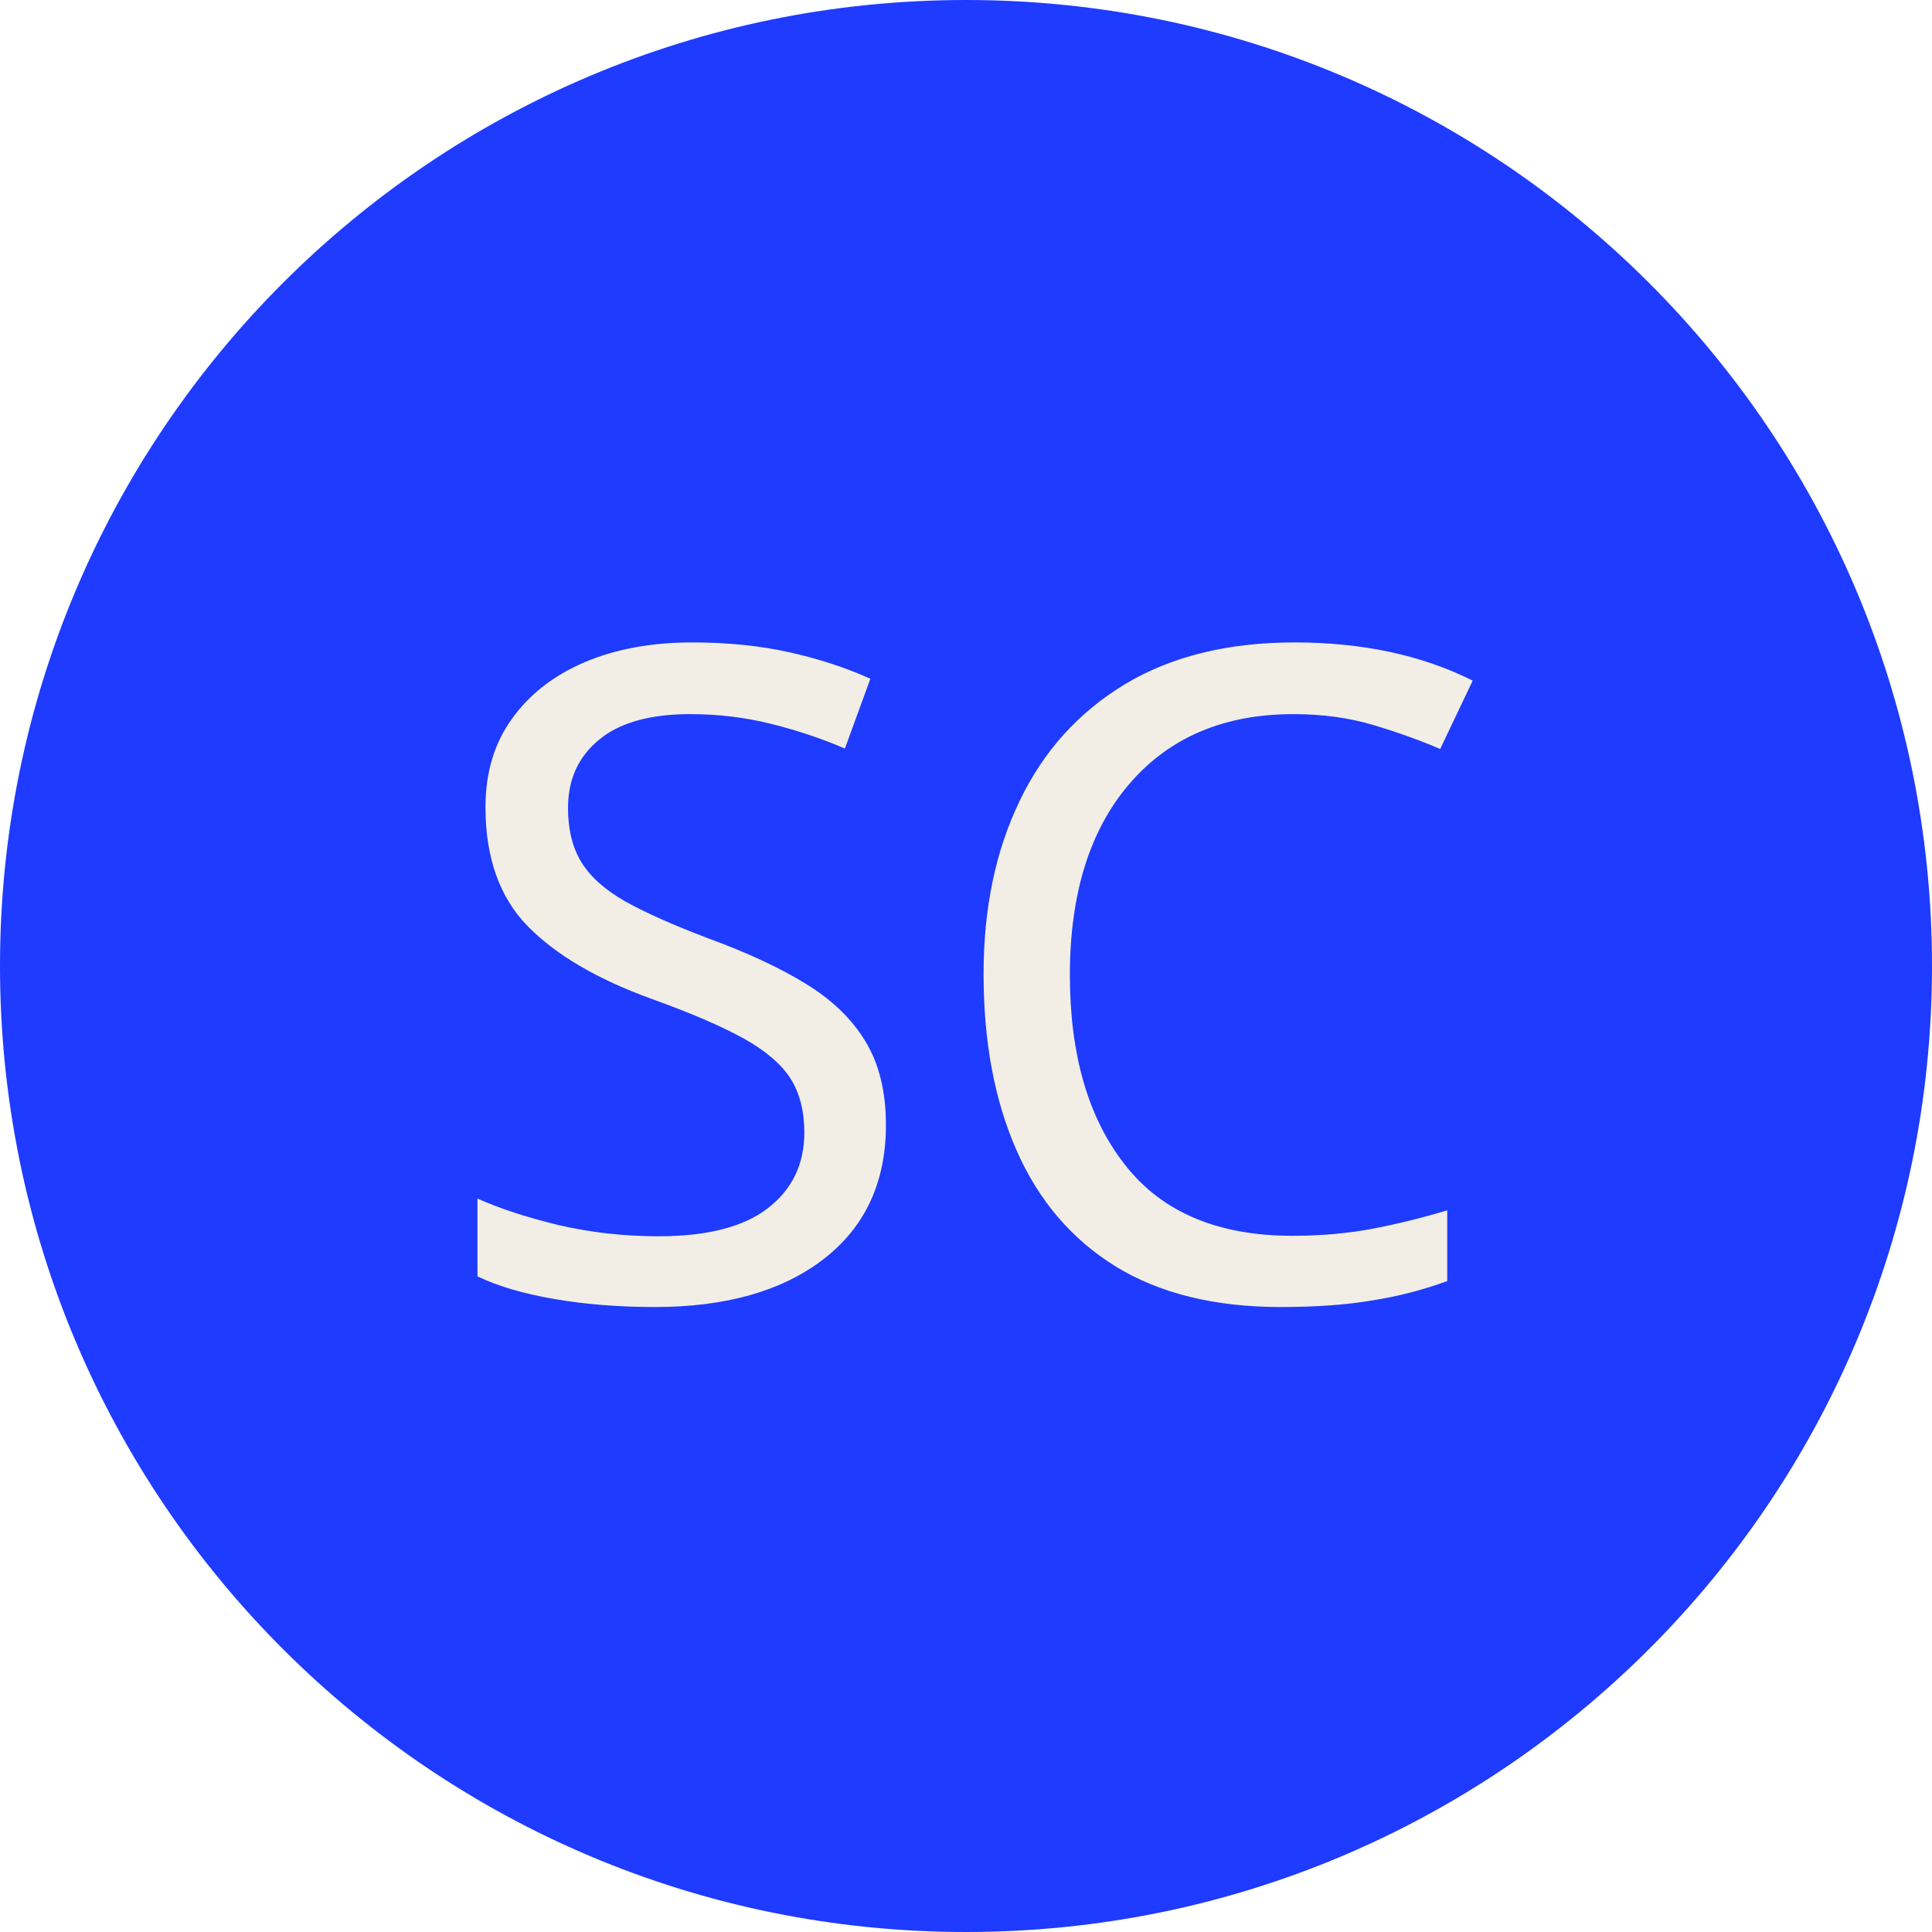
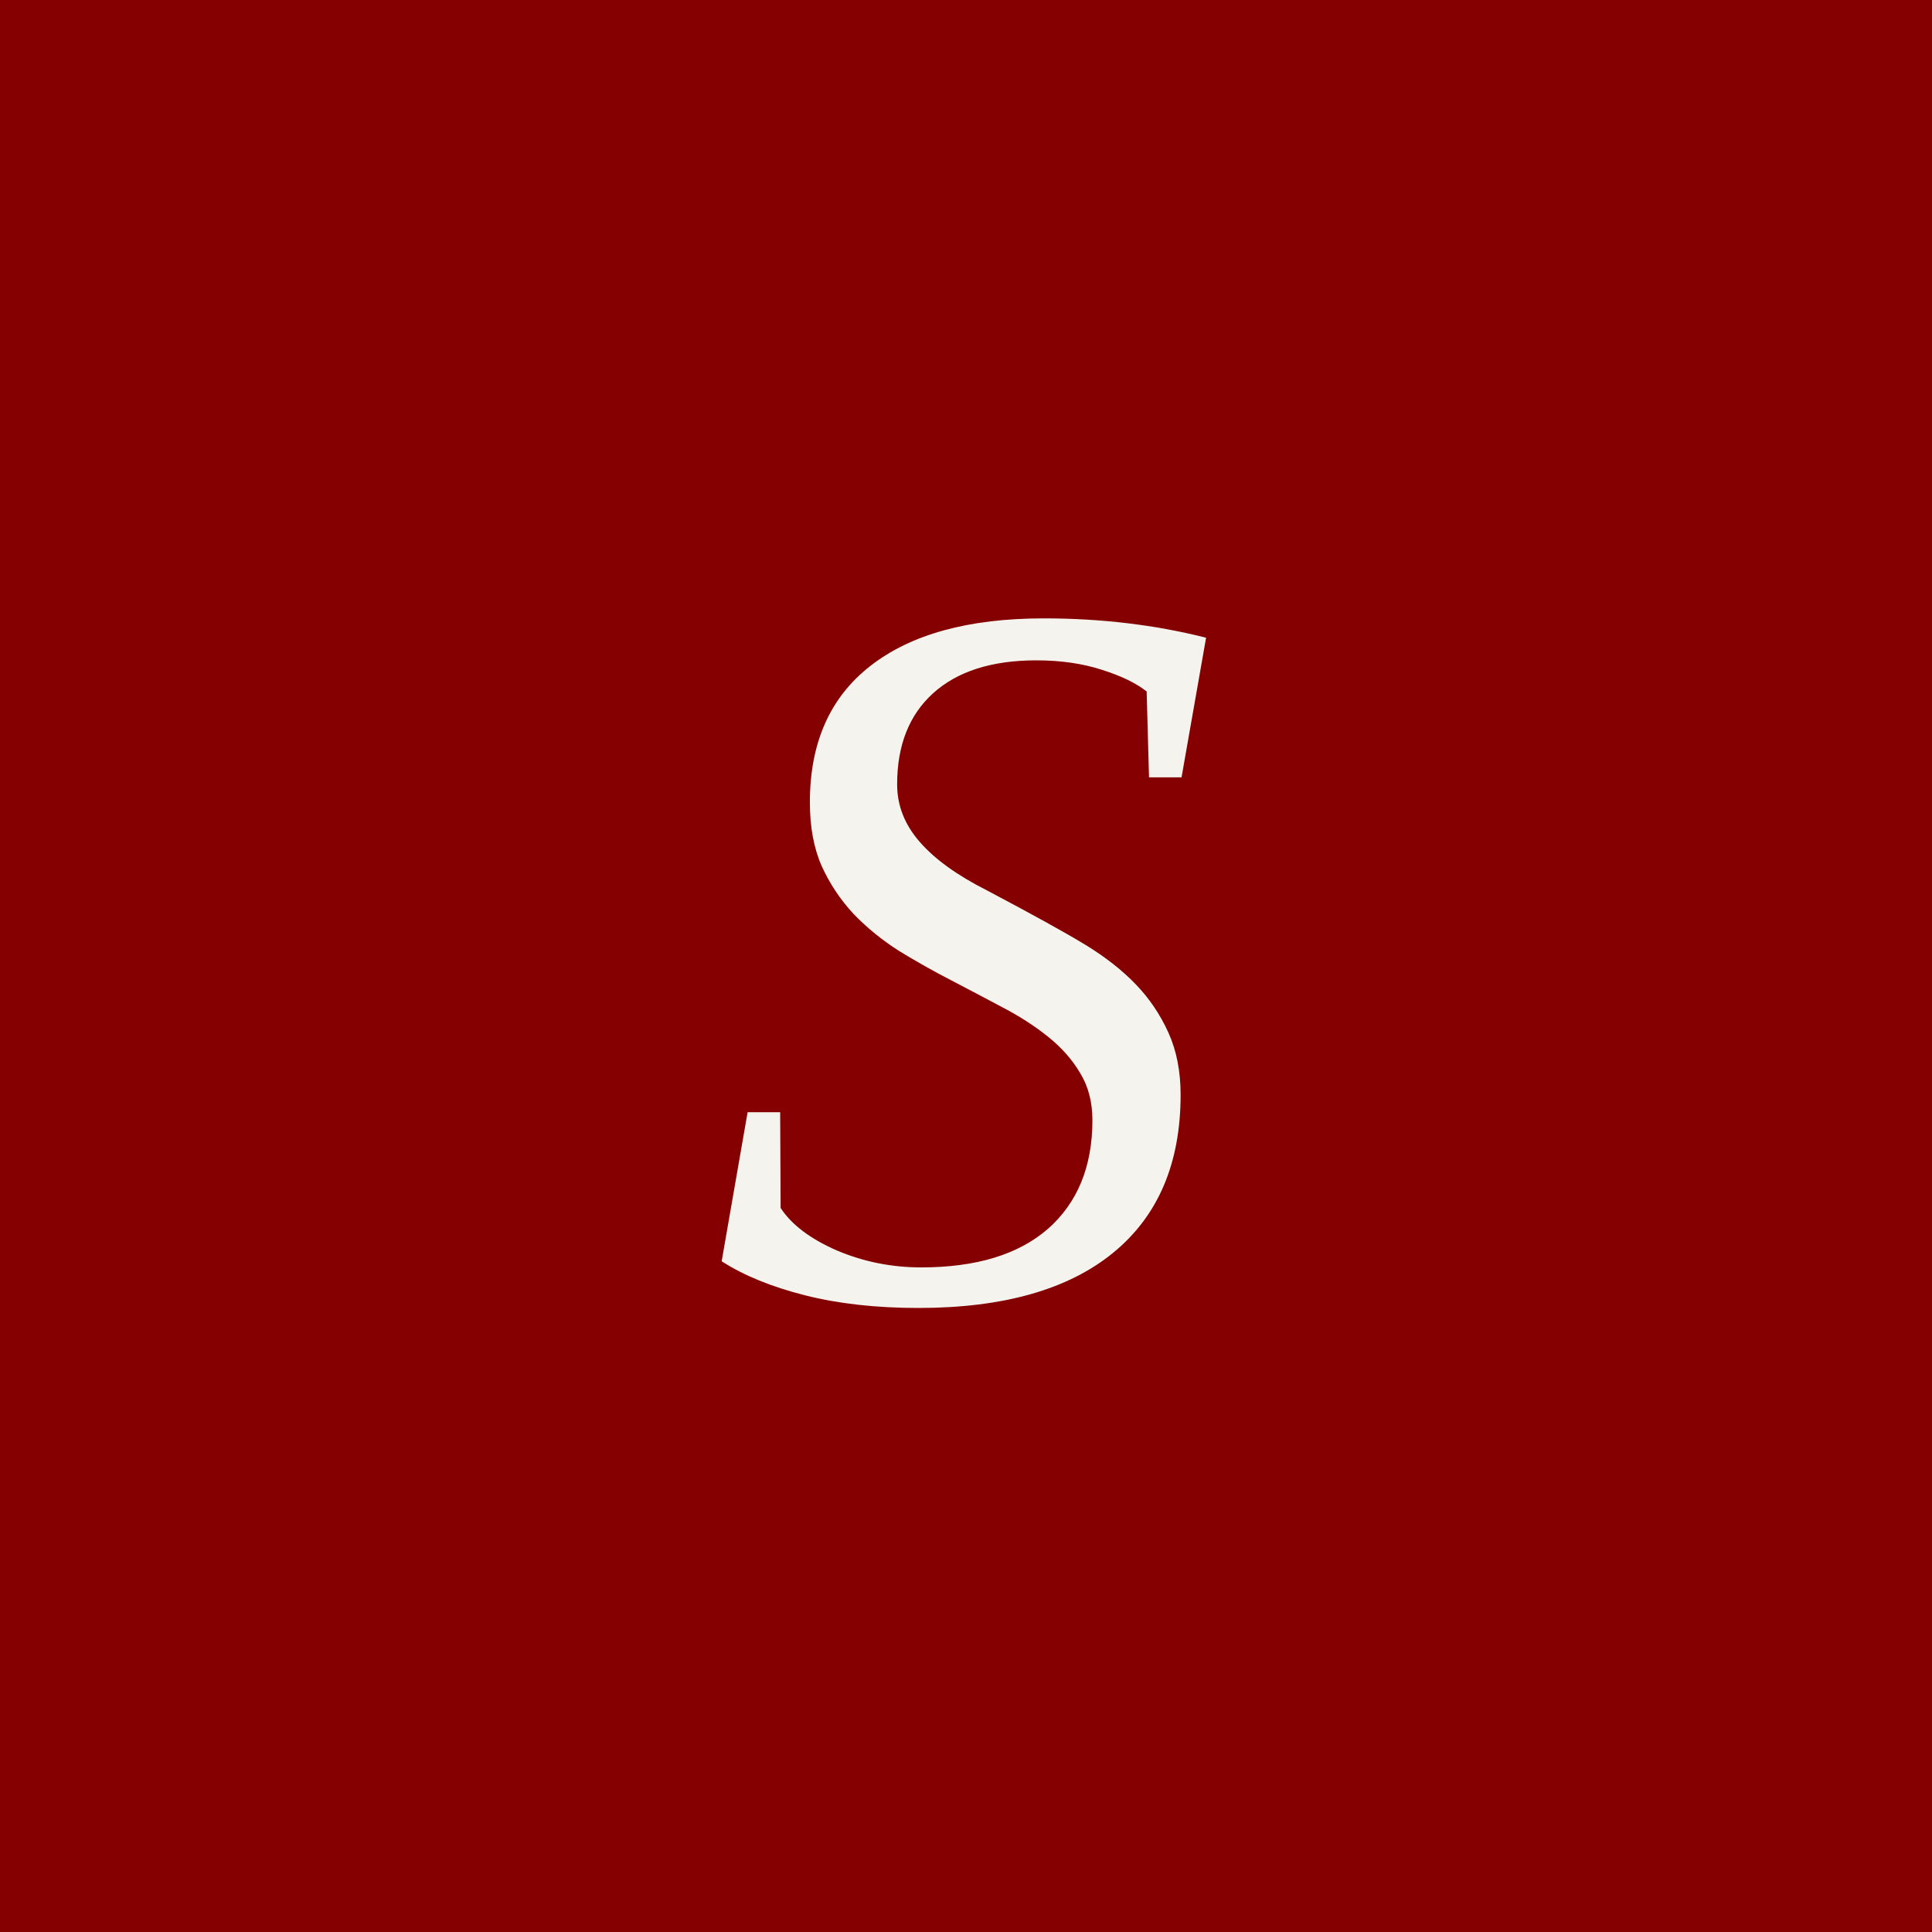
<svg xmlns="http://www.w3.org/2000/svg" viewBox="0 0 64 64">
-   <circle cx="32" cy="32" r="32" fill="#1E3BFF" />
-   <text x="32" y="43" text-anchor="middle" font-family="Impact,Arial Black,sans-serif" font-size="30" fill="#F2EEE5">SC</text>
+   <rect width="64" height="64" fill="#850000" />
+   <text x="32" y="43" text-anchor="middle" font-family="Times New Roman,serif" font-style="italic" font-size="34" fill="#F5F3EE">S</text>
</svg>
